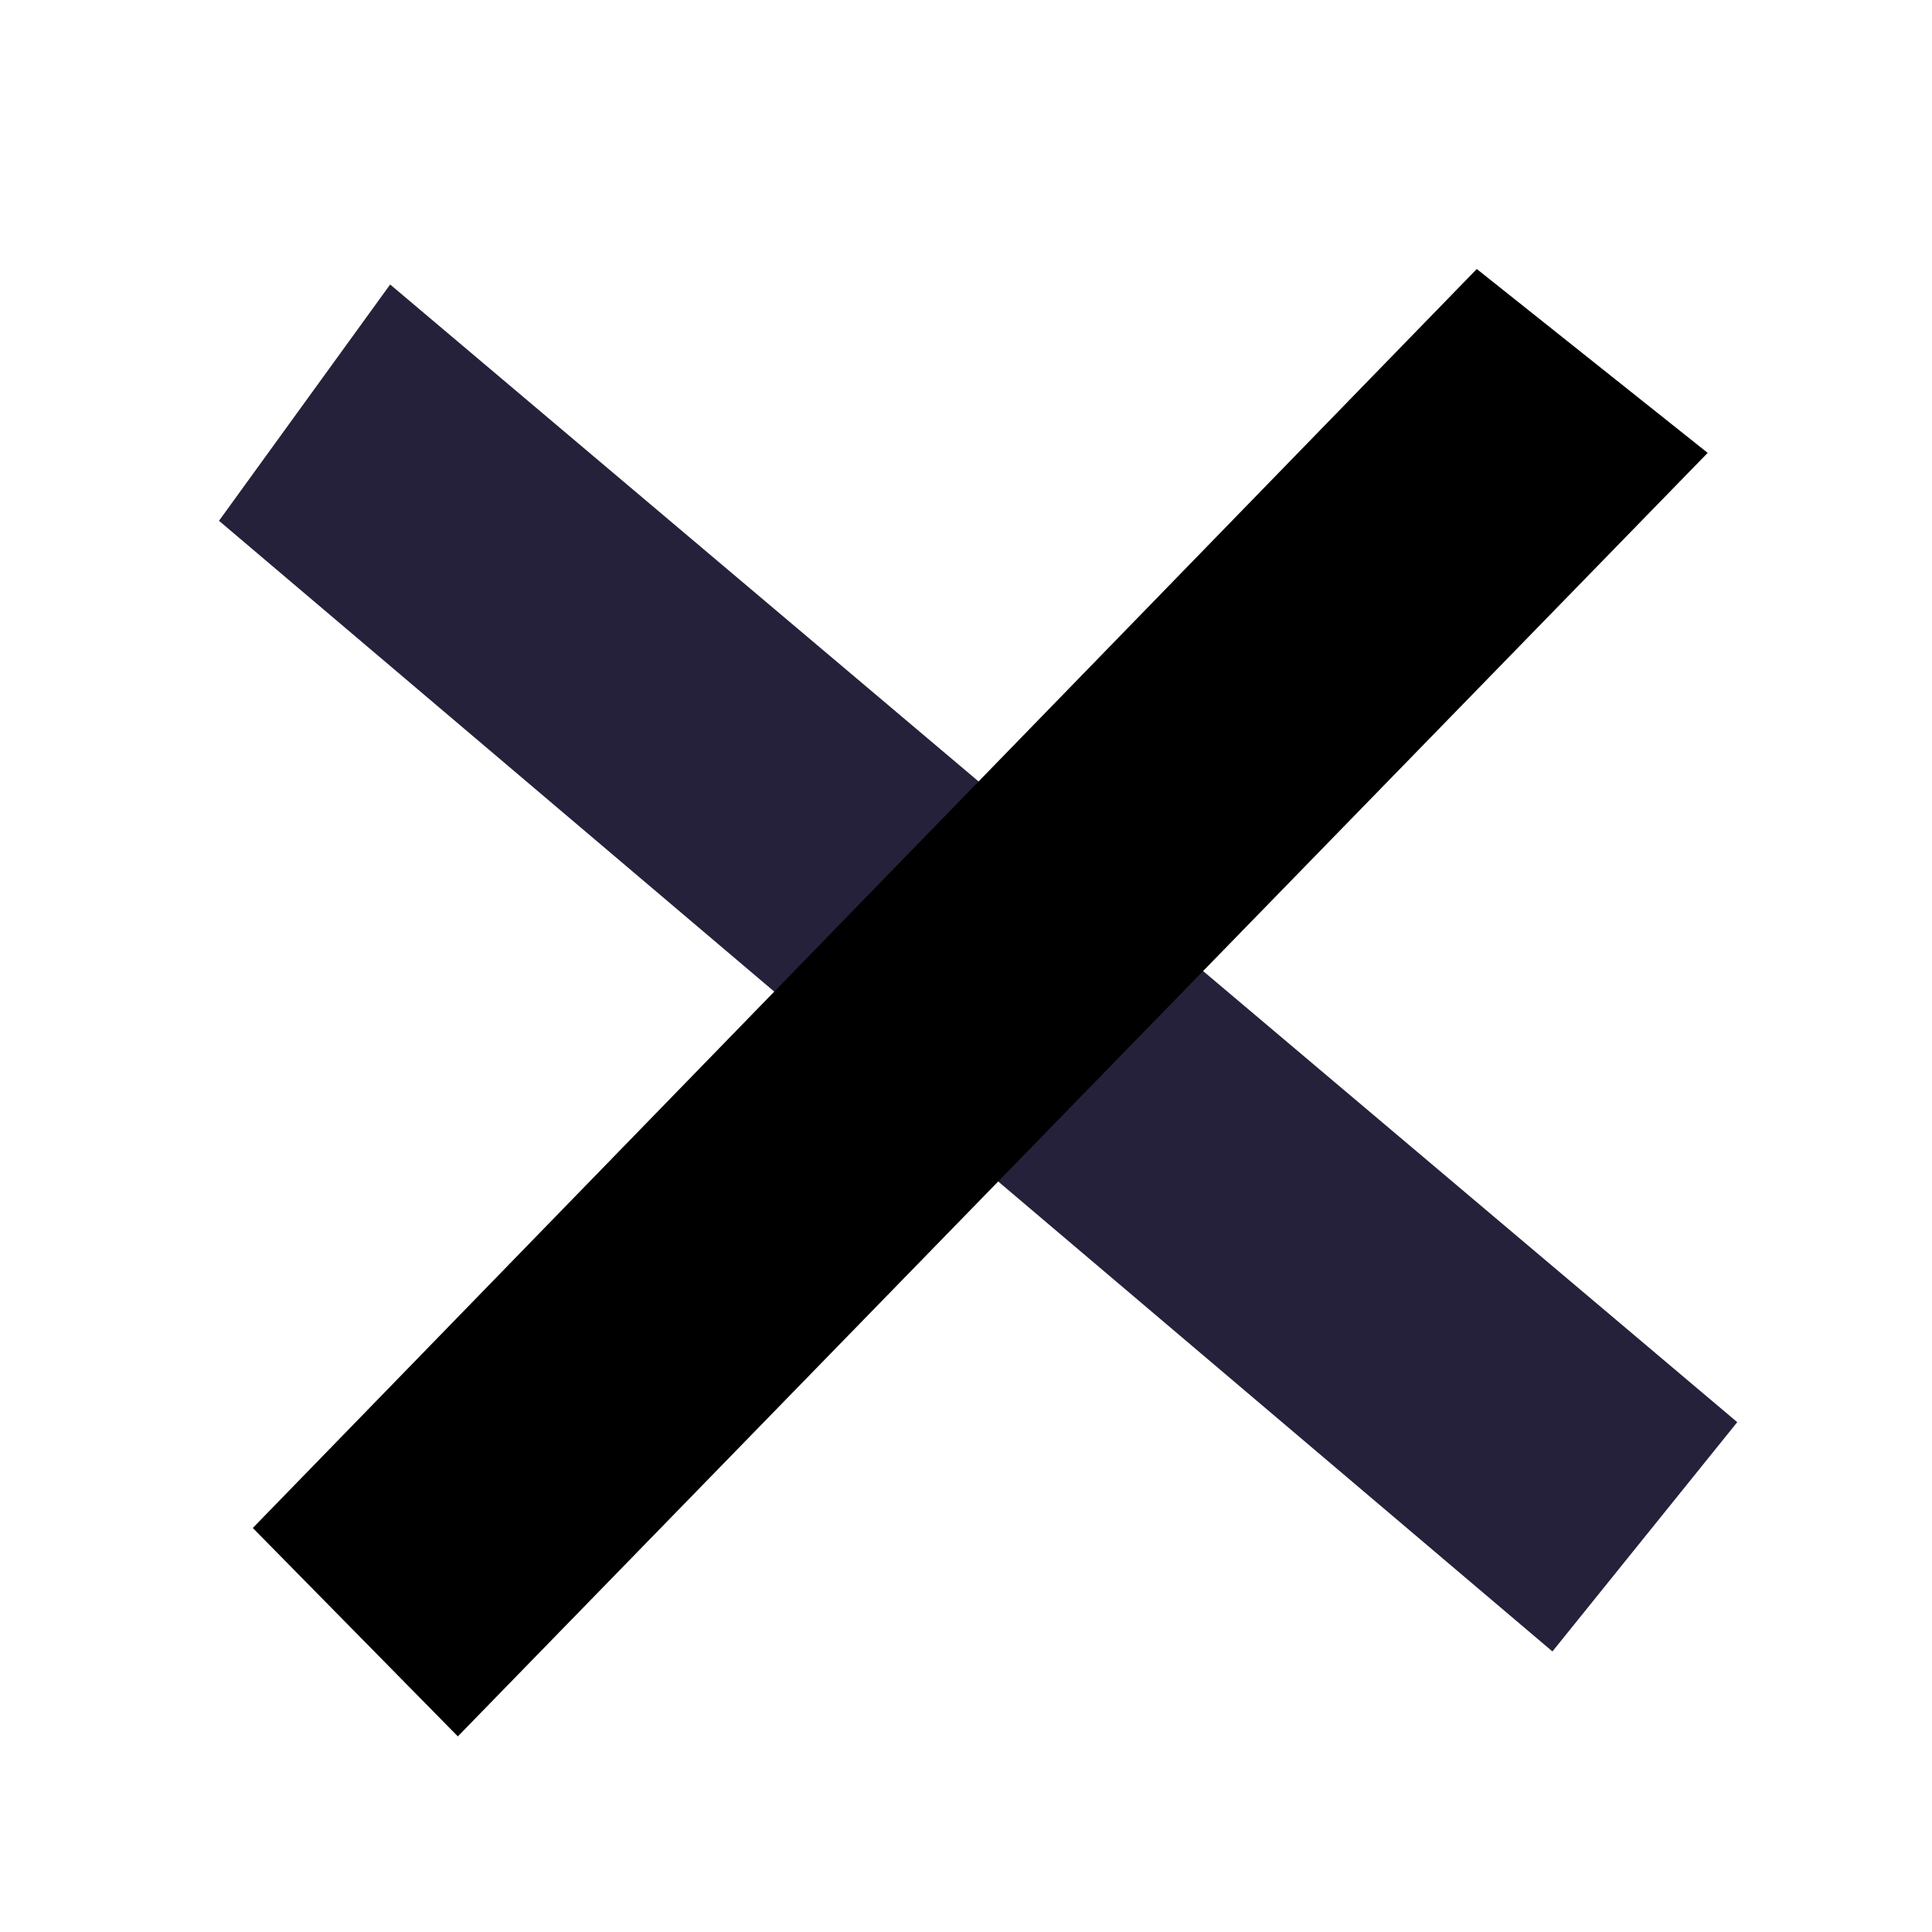
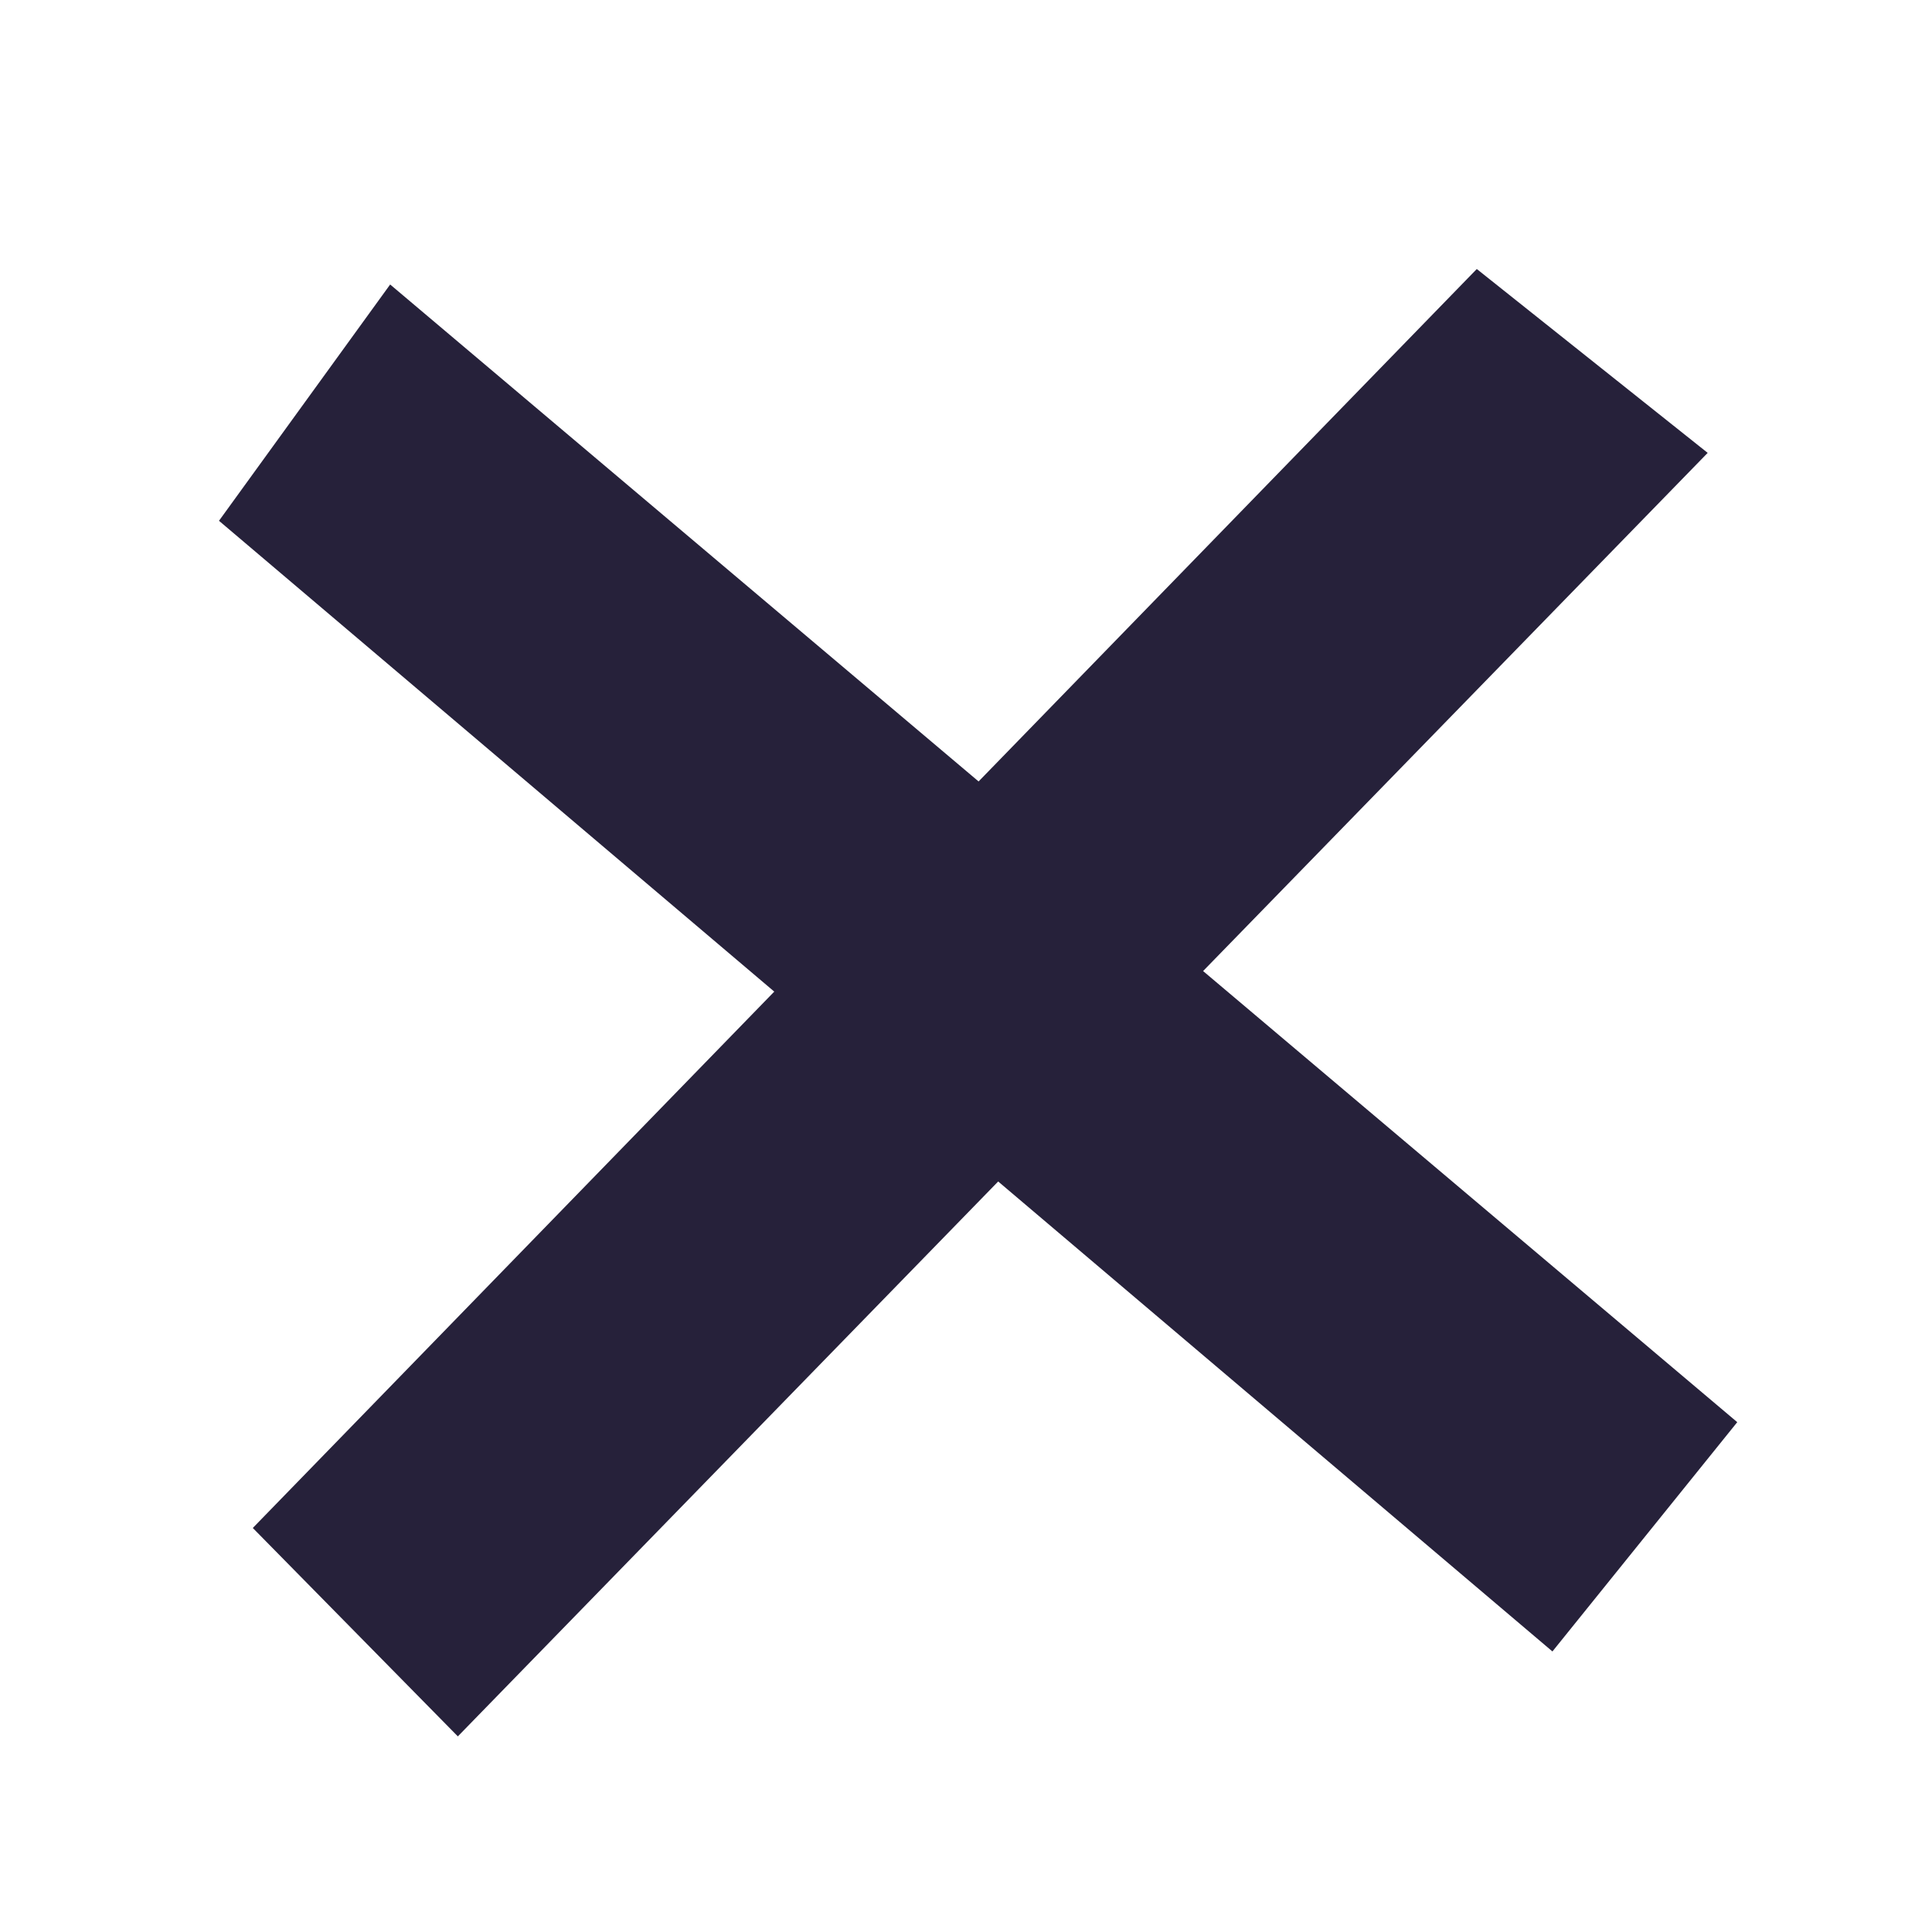
<svg xmlns="http://www.w3.org/2000/svg" width="100" height="100" version="1.1" viewBox="0 0 26.458 26.458">
  <path d="m5.343 3.896-2.344 3.236 18.261 15.484 2.531-3.14z" fill="#26213a" stroke-width=".265" />
-   <path d="m3.462 20.925 2.808 2.854 17.116-17.577-3.162-2.518z" fill="#f26213aff" stroke-width=".265" />
+   <path d="m3.462 20.925 2.808 2.854 17.116-17.577-3.162-2.518z" fill="#26213a" stroke-width=".265" />
</svg>
